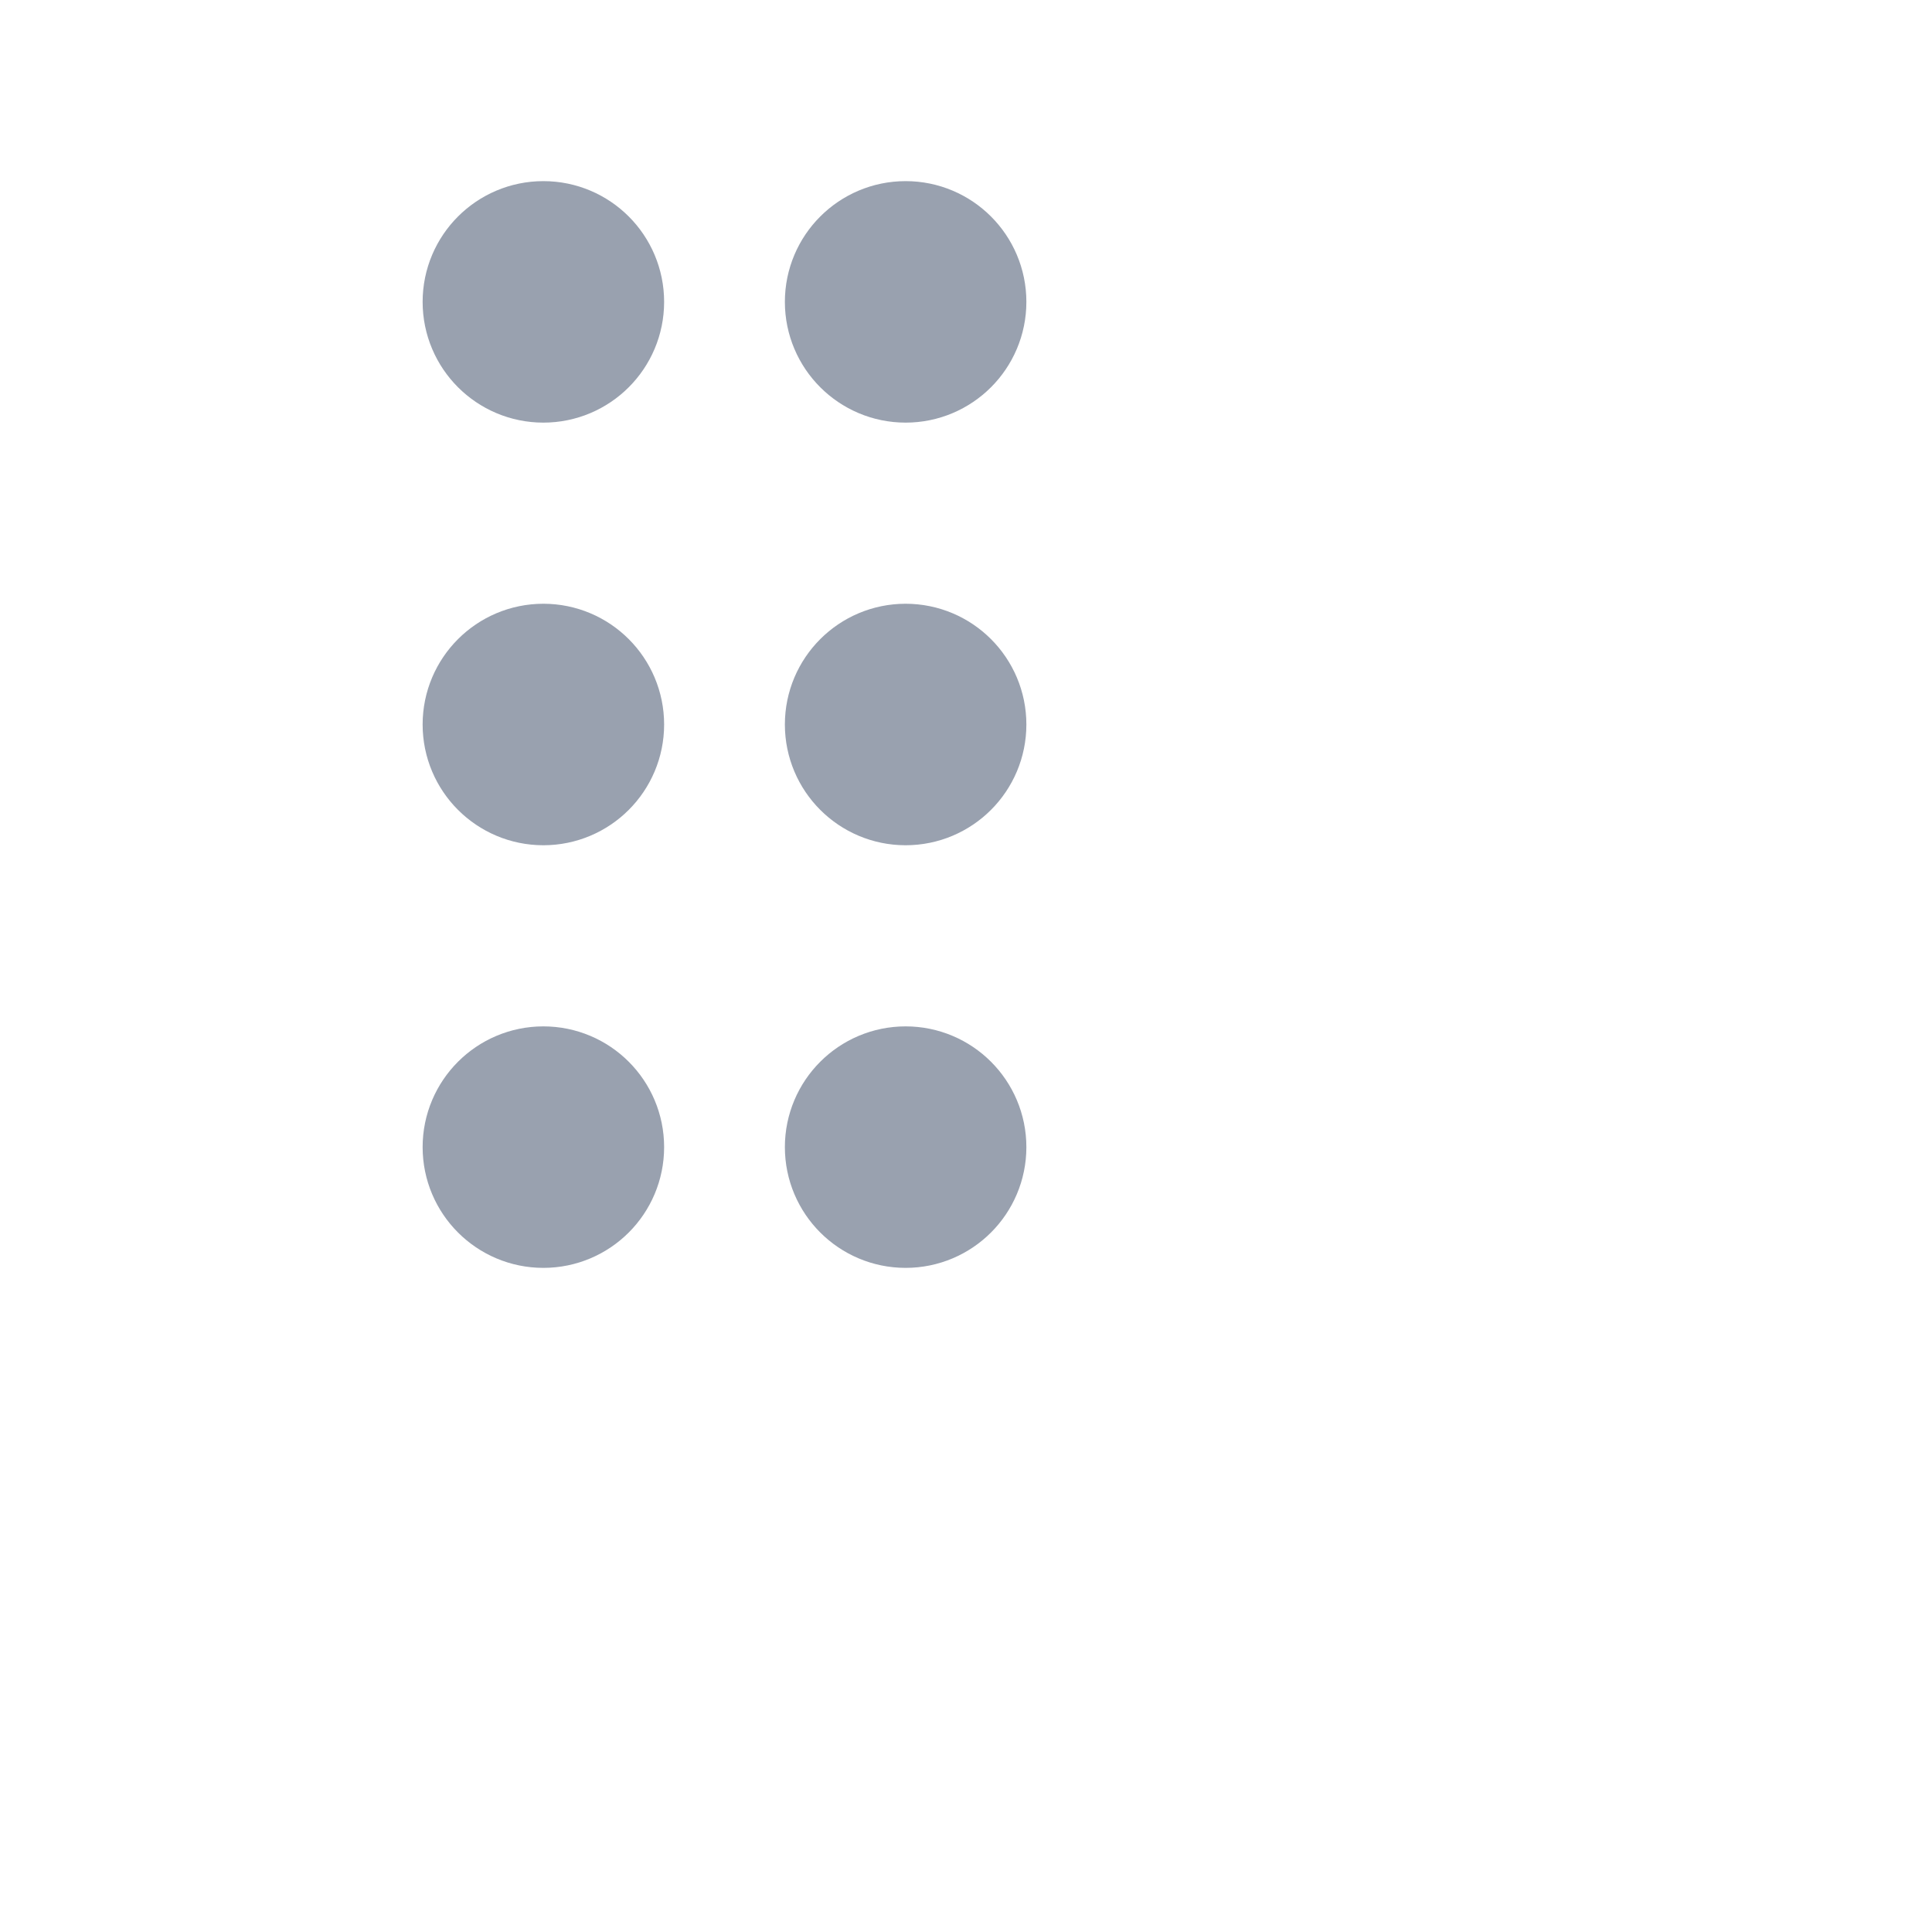
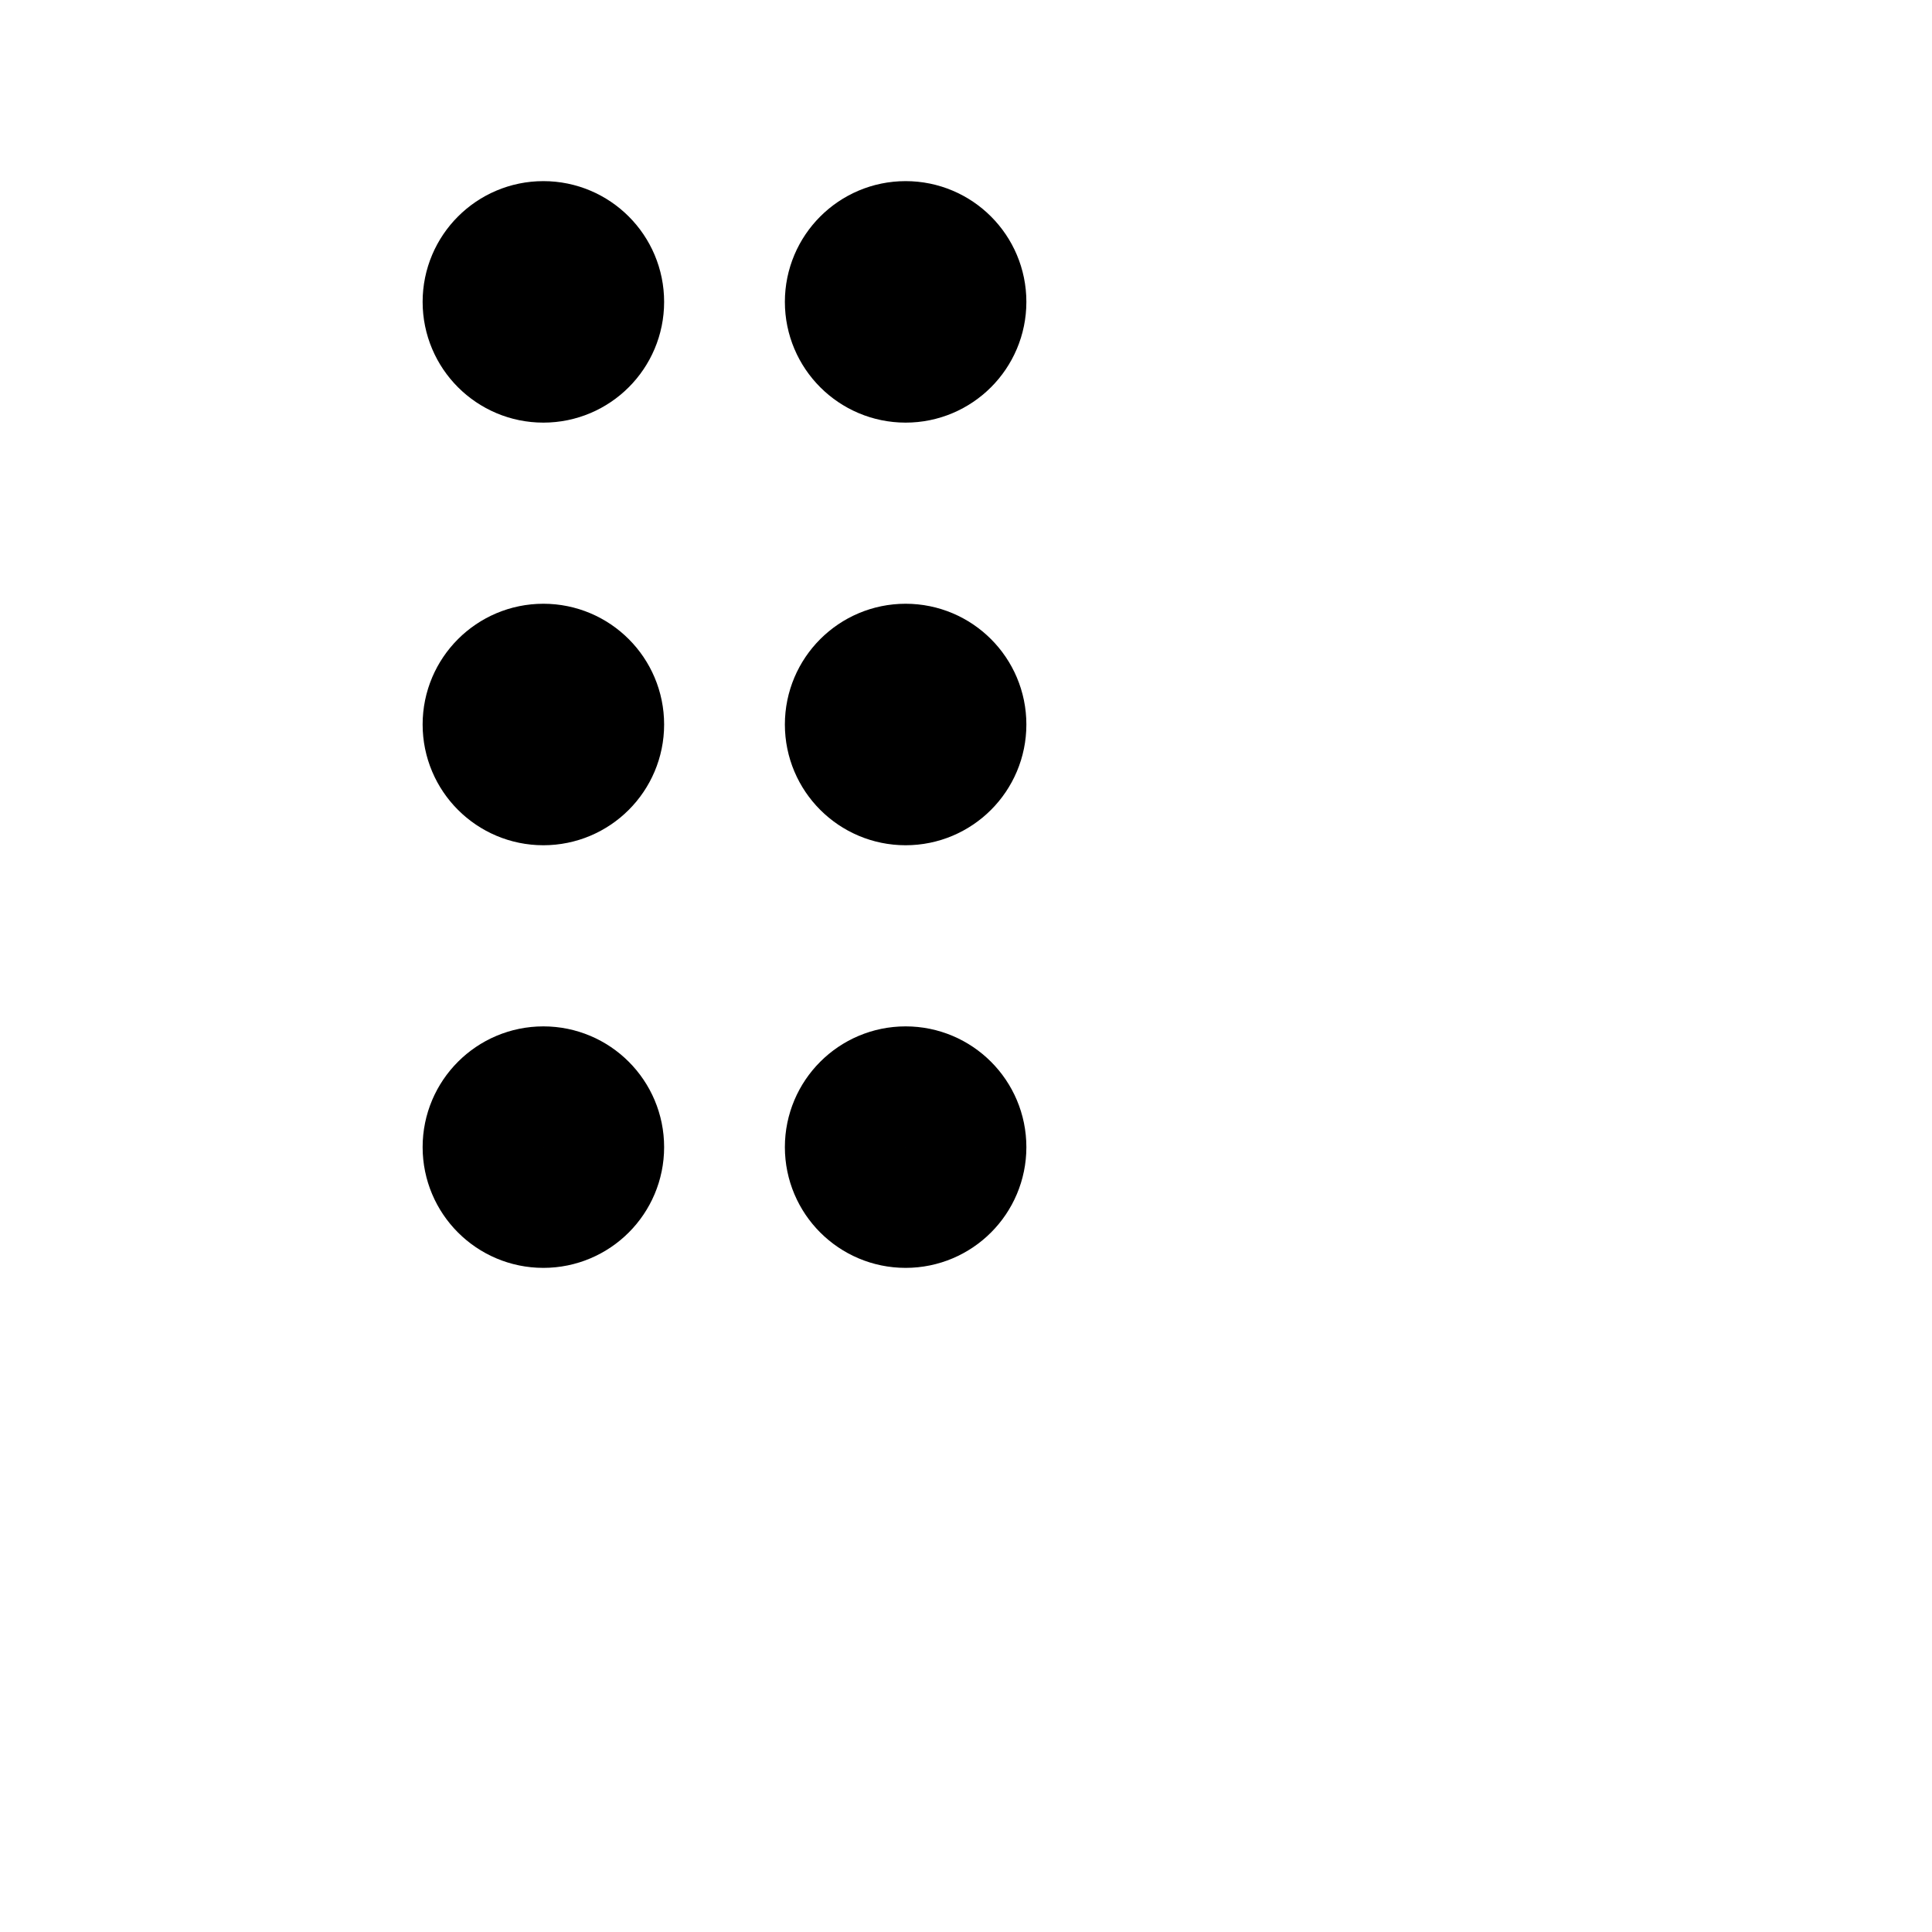
<svg xmlns="http://www.w3.org/2000/svg" viewBox="0 0 24 24" fill="none">
-   <path d="M6.75 9.75C7.164 9.75 7.5 9.414 7.5 9C7.5 8.586 7.164 8.25 6.75 8.25C6.336 8.25 6 8.586 6 9C6 9.414 6.336 9.75 6.75 9.75Z" stroke="#99A1AF" stroke-width="1.5" stroke-linecap="round" stroke-linejoin="round" />
-   <path d="M6.75 4.5C7.164 4.5 7.5 4.164 7.5 3.75C7.5 3.336 7.164 3 6.75 3C6.336 3 6 3.336 6 3.75C6 4.164 6.336 4.5 6.75 4.5Z" stroke="#99A1AF" stroke-width="1.5" stroke-linecap="round" stroke-linejoin="round" />
-   <path d="M6.75 15C7.164 15 7.5 14.664 7.5 14.25C7.5 13.836 7.164 13.5 6.75 13.5C6.336 13.5 6 13.836 6 14.25C6 14.664 6.336 15 6.75 15Z" stroke="#99A1AF" stroke-width="1.5" stroke-linecap="round" stroke-linejoin="round" />
-   <path d="M11.25 9.75C11.664 9.75 12 9.414 12 9C12 8.586 11.664 8.25 11.25 8.25C10.836 8.25 10.5 8.586 10.5 9C10.5 9.414 10.836 9.75 11.25 9.75Z" stroke="#99A1AF" stroke-width="1.5" stroke-linecap="round" stroke-linejoin="round" />
-   <path d="M11.25 4.5C11.664 4.5 12 4.164 12 3.75C12 3.336 11.664 3 11.25 3C10.836 3 10.5 3.336 10.5 3.75C10.5 4.164 10.836 4.5 11.25 4.5Z" stroke="#99A1AF" stroke-width="1.5" stroke-linecap="round" stroke-linejoin="round" />
-   <path d="M11.25 15C11.664 15 12 14.664 12 14.25C12 13.836 11.664 13.5 11.25 13.5C10.836 13.5 10.5 13.836 10.5 14.25C10.5 14.664 10.836 15 11.25 15Z" stroke="#99A1AF" stroke-width="1.5" stroke-linecap="round" stroke-linejoin="round" />
+   <path d="M6.75 9.75C7.164 9.75 7.5 9.414 7.5 9C7.5 8.586 7.164 8.25 6.75 8.25C6.336 8.25 6 8.586 6 9C6 9.414 6.336 9.75 6.75 9.75Z" stroke="currentColor" stroke-width="1.5" stroke-linecap="round" stroke-linejoin="round" />
+   <path d="M6.75 4.5C7.164 4.5 7.5 4.164 7.5 3.75C7.5 3.336 7.164 3 6.75 3C6.336 3 6 3.336 6 3.75C6 4.164 6.336 4.5 6.75 4.5Z" stroke="currentColor" stroke-width="1.5" stroke-linecap="round" stroke-linejoin="round" />
+   <path d="M6.75 15C7.164 15 7.5 14.664 7.5 14.25C7.5 13.836 7.164 13.5 6.75 13.5C6.336 13.5 6 13.836 6 14.25C6 14.664 6.336 15 6.75 15Z" stroke="currentColor" stroke-width="1.5" stroke-linecap="round" stroke-linejoin="round" />
+   <path d="M11.25 9.75C11.664 9.75 12 9.414 12 9C12 8.586 11.664 8.25 11.25 8.25C10.836 8.25 10.5 8.586 10.5 9C10.5 9.414 10.836 9.75 11.25 9.75Z" stroke="currentColor" stroke-width="1.5" stroke-linecap="round" stroke-linejoin="round" />
+   <path d="M11.25 4.5C11.664 4.5 12 4.164 12 3.75C12 3.336 11.664 3 11.25 3C10.836 3 10.5 3.336 10.5 3.75C10.5 4.164 10.836 4.5 11.25 4.5Z" stroke="currentColor" stroke-width="1.5" stroke-linecap="round" stroke-linejoin="round" />
+   <path d="M11.25 15C11.664 15 12 14.664 12 14.25C12 13.836 11.664 13.5 11.25 13.5C10.836 13.5 10.5 13.836 10.5 14.25C10.5 14.664 10.836 15 11.25 15Z" stroke="currentColor" stroke-width="1.5" stroke-linecap="round" stroke-linejoin="round" />
</svg>
